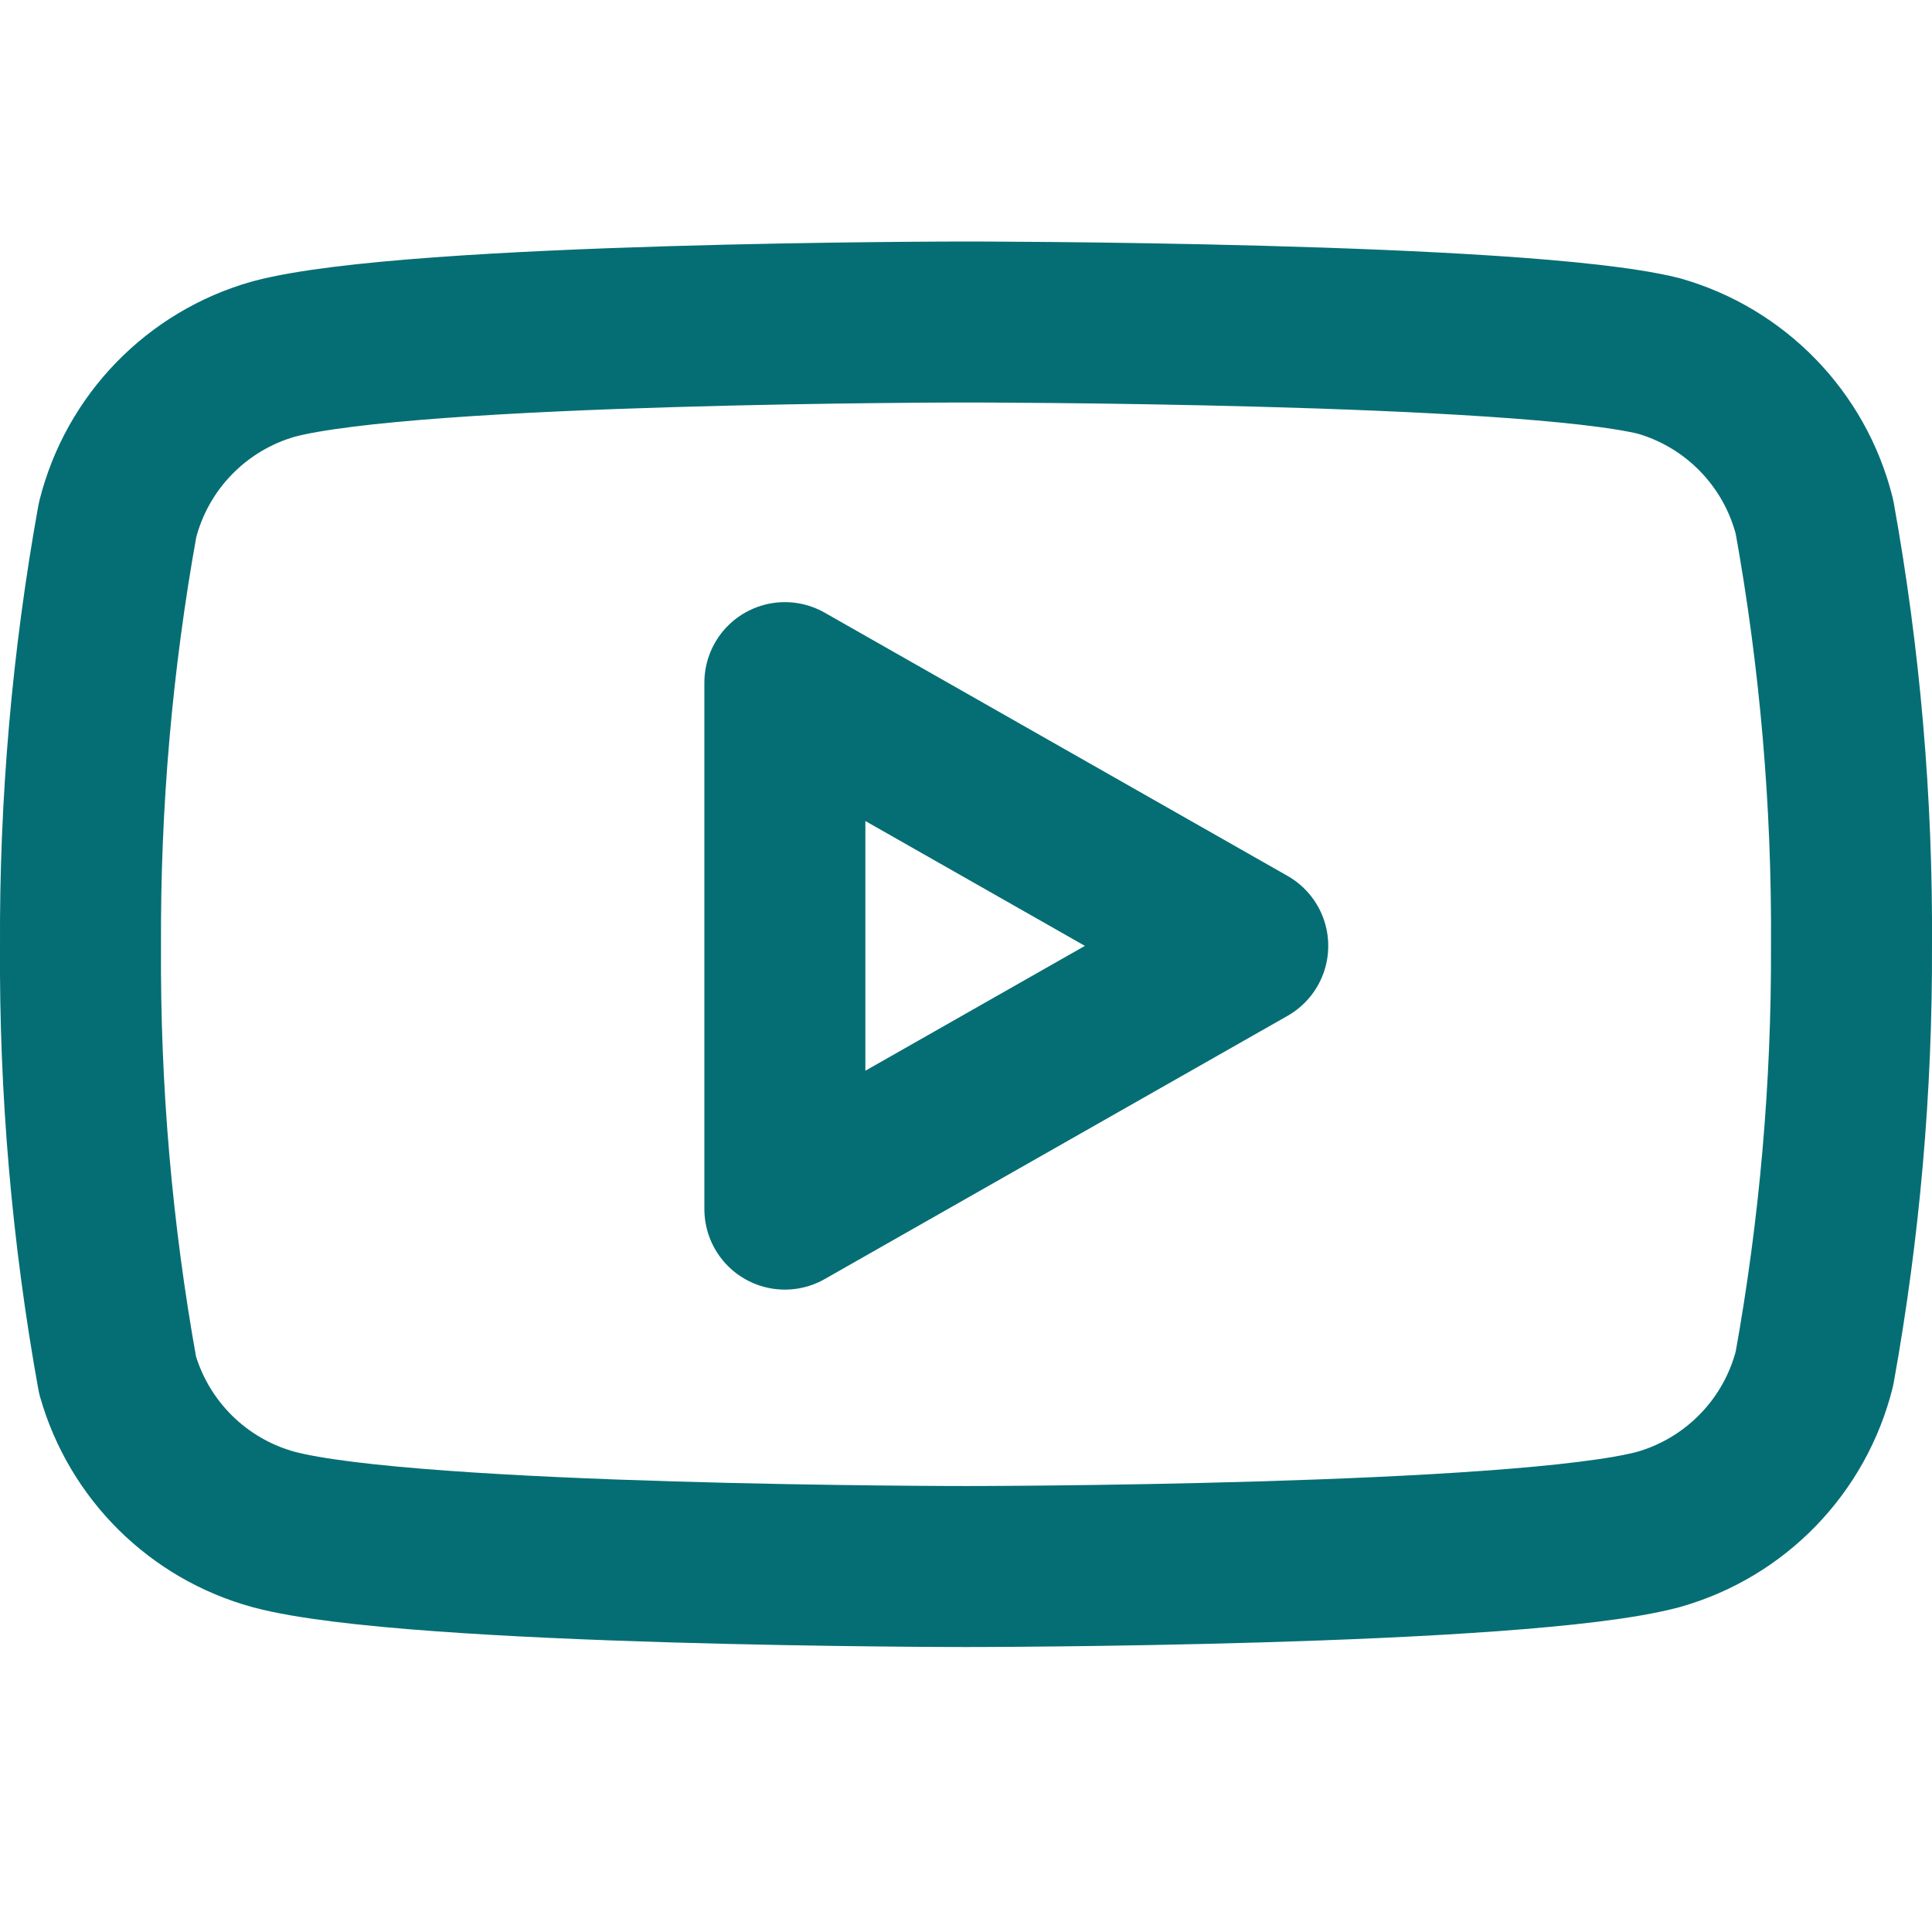
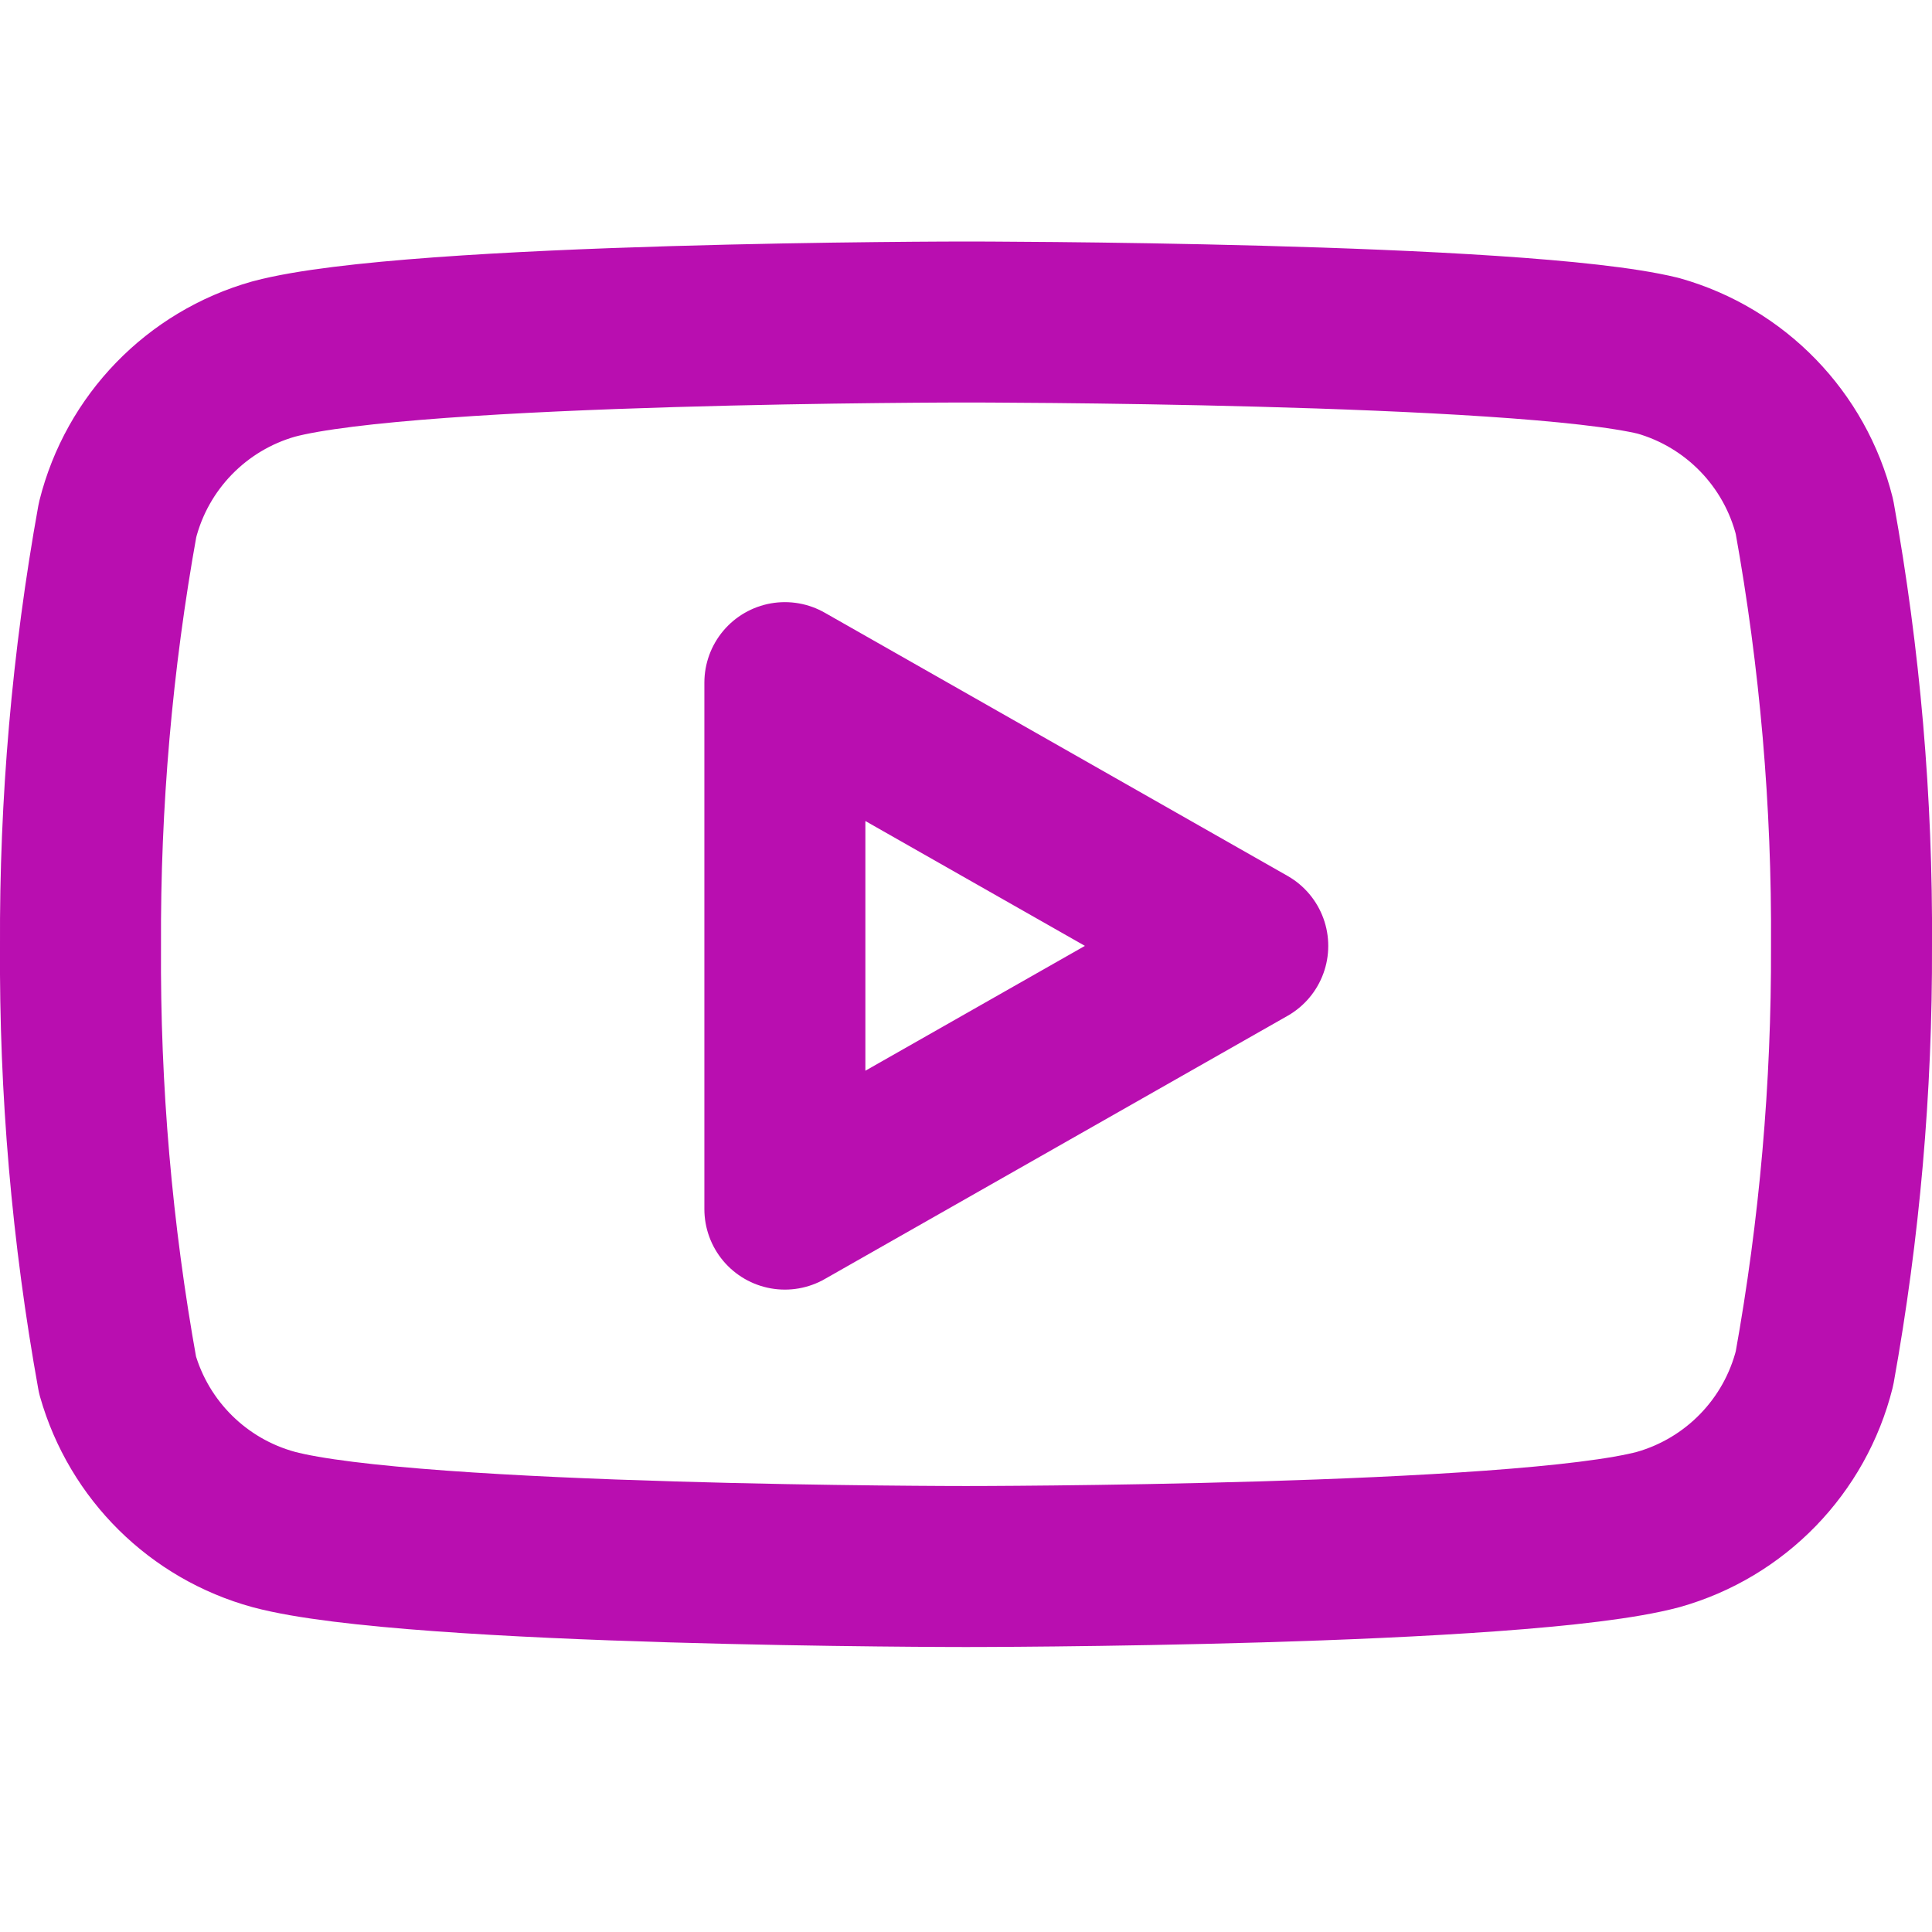
- <svg xmlns="http://www.w3.org/2000/svg" width="24" height="24" viewBox="0 0 24 24" fill="none" stroke="#056e74" stroke-width="2" stroke-linecap="round" stroke-linejoin="round" class="feather feather-youtube">
+ <svg xmlns="http://www.w3.org/2000/svg" width="24" height="24" viewBox="0 0 24 24" fill="none" stroke="#b90eb0" stroke-width="2" stroke-linecap="round" stroke-linejoin="round" class="feather feather-youtube">
  <path d="M22.54 6.42a2.78 2.78 0 0 0-1.94-2C18.88 4 12 4 12 4s-6.88 0-8.6.46a2.78 2.78 0 0 0-1.94 2A29 29 0 0 0 1 11.75a29 29 0 0 0 .46 5.33A2.78 2.78 0 0 0 3.4 19c1.72.46 8.6.46 8.6.46s6.88 0 8.6-.46a2.78 2.78 0 0 0 1.94-2 29 29 0 0 0 .46-5.25 29 29 0 0 0-.46-5.33z" />
  <polygon points="9.75 15.02 15.5 11.75 9.75 8.48 9.75 15.02" />
</svg>
